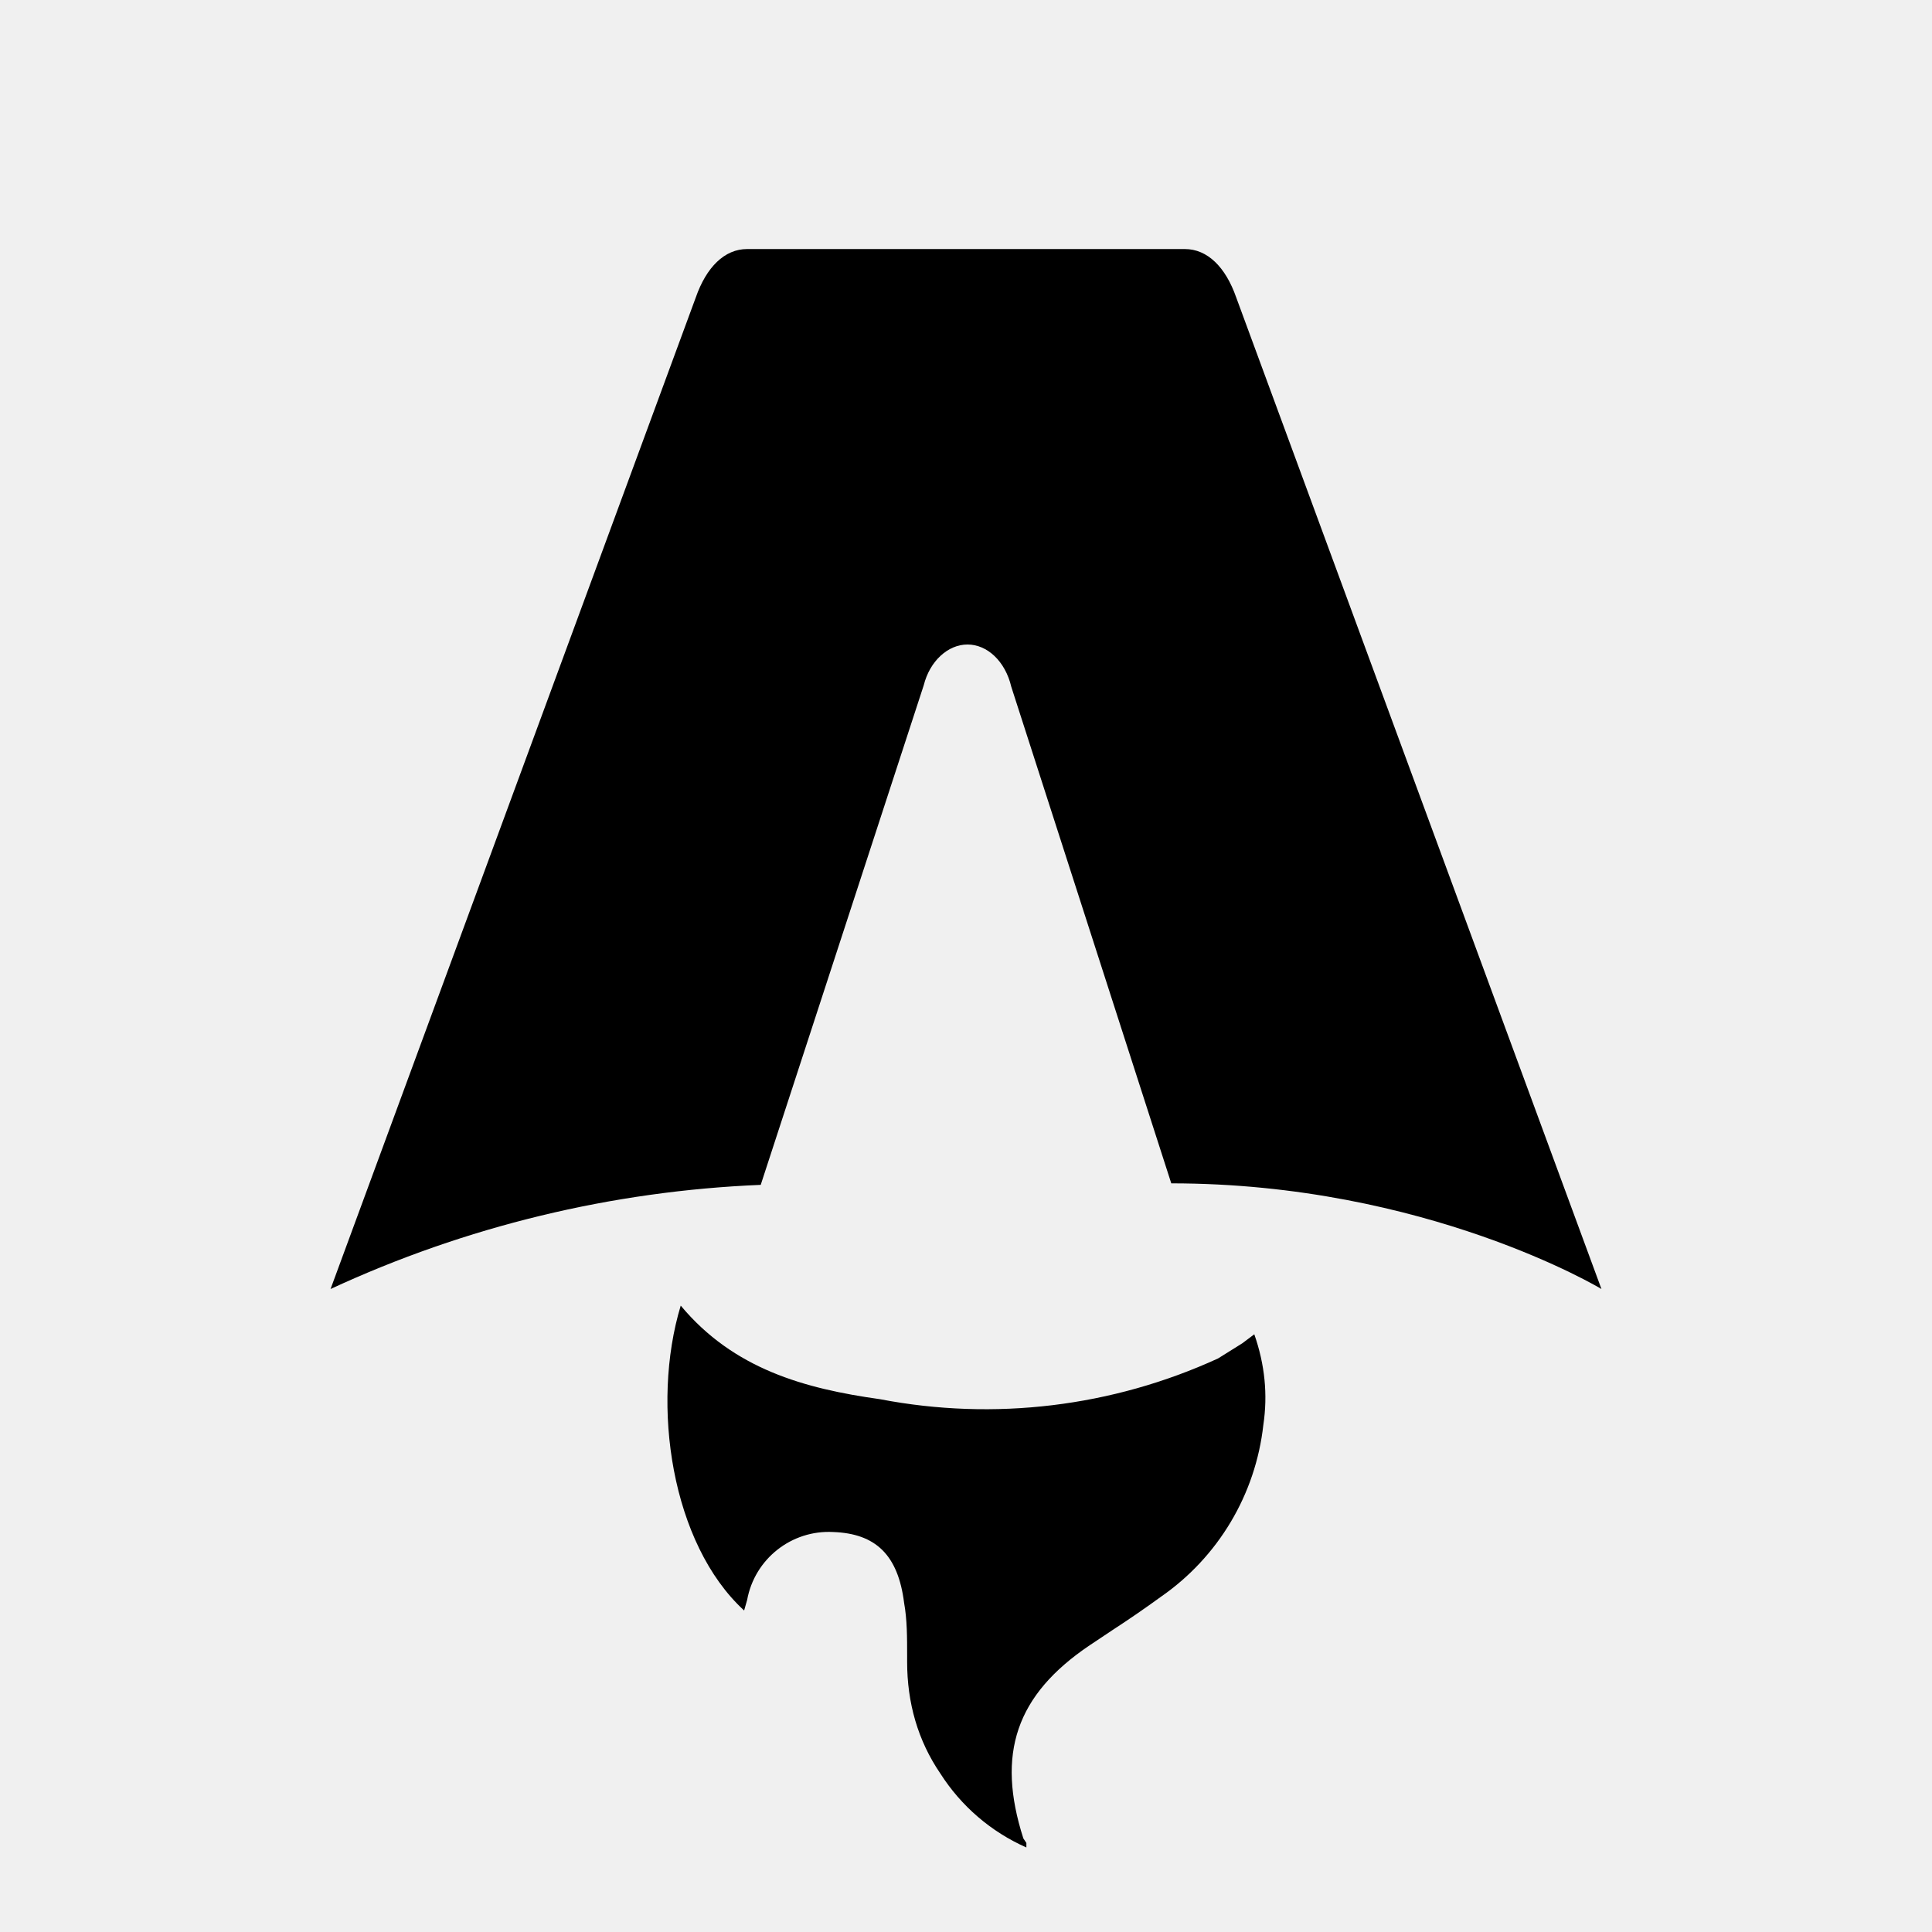
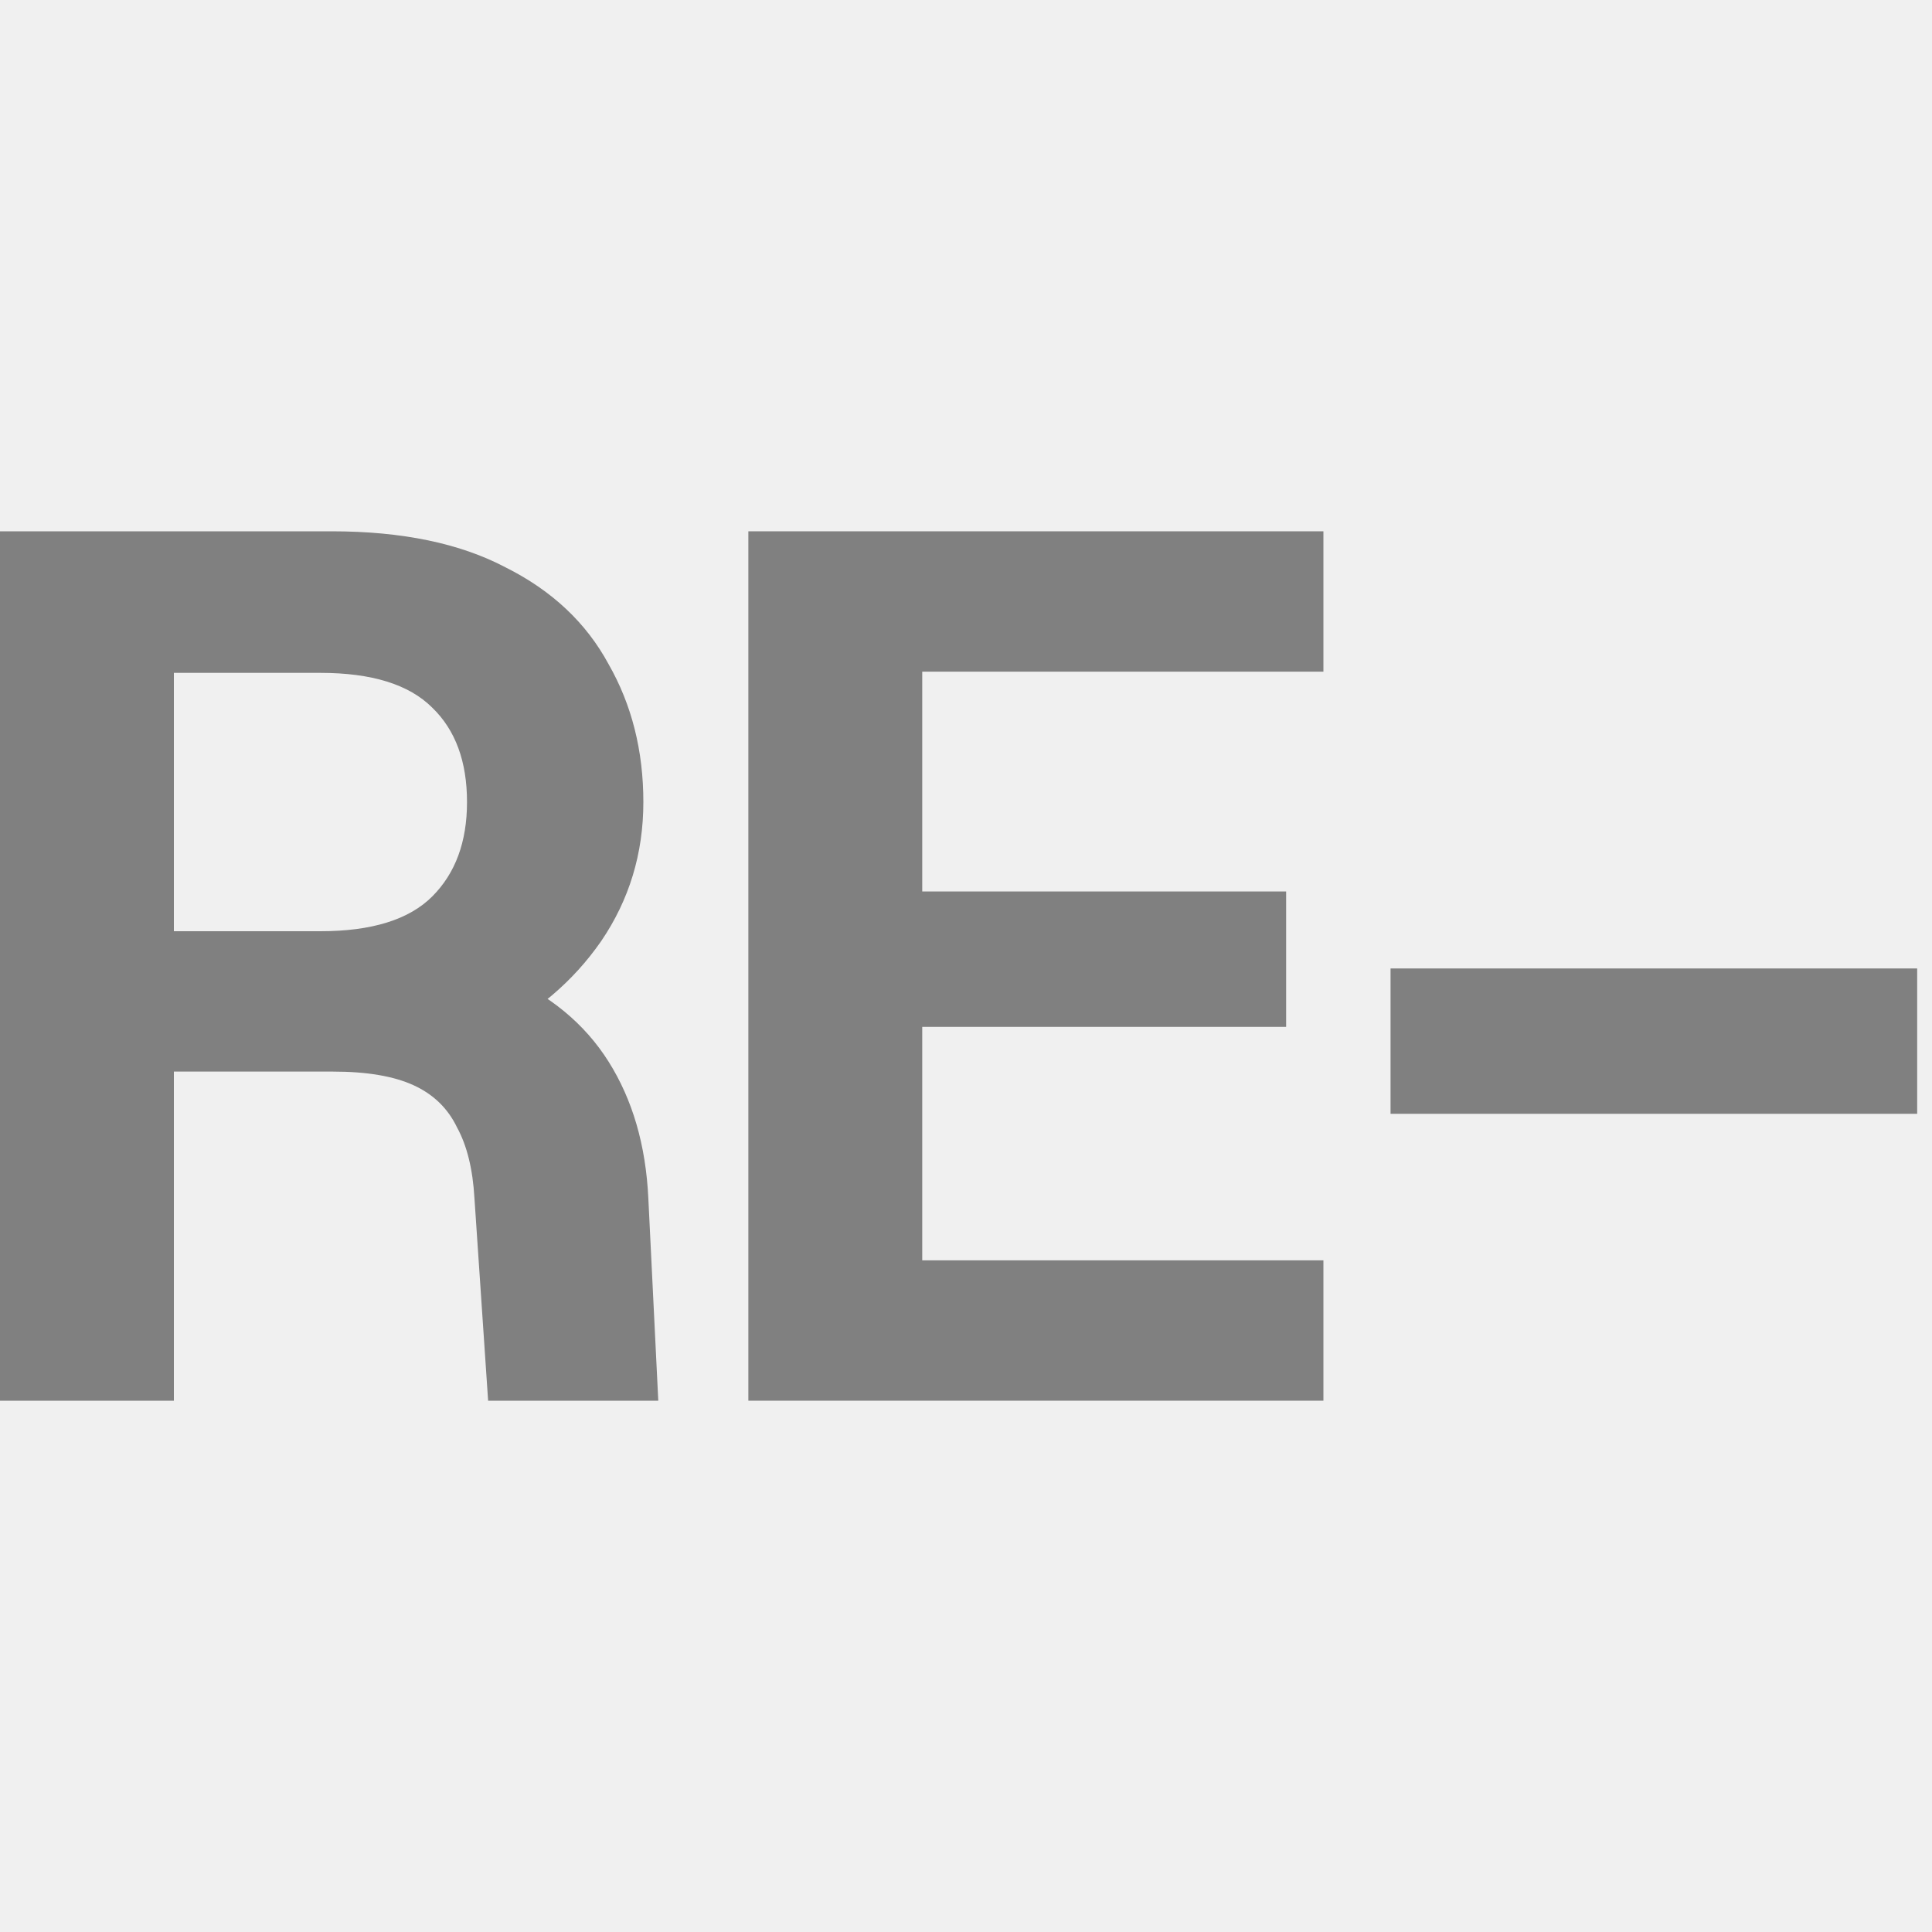
- <svg xmlns="http://www.w3.org/2000/svg" fill="none" viewBox="0 0 128 128">
-   <path d="M50.4 78.5a75.1 75.1 0 0 0-28.5 6.9l24.2-65.7c.7-2 1.9-3.2 3.4-3.2h29c1.5 0 2.7 1.2 3.4 3.2l24.2 65.7s-11.6-7-28.5-7L67 45.5c-.4-1.7-1.6-2.8-2.9-2.8-1.3 0-2.5 1.1-2.9 2.7L50.4 78.5Zm-1.1 28.2Zm-4.2-20.2c-2 6.6-.6 15.8 4.2 20.2a17.5 17.5 0 0 1 .2-.7 5.5 5.5 0 0 1 5.7-4.5c2.8.1 4.3 1.5 4.7 4.7.2 1.1.2 2.3.2 3.5v.4c0 2.7.7 5.2 2.2 7.4a13 13 0 0 0 5.7 4.9v-.3l-.2-.3c-1.8-5.6-.5-9.5 4.4-12.8l1.5-1a73 73 0 0 0 3.2-2.2 16 16 0 0 0 6.8-11.4c.3-2 .1-4-.6-6l-.8.6-1.6 1a37 37 0 0 1-22.4 2.7c-5-.7-9.7-2-13.2-6.2Z" />
-   <style>
-         path { fill: #000; }
-         @media (prefers-color-scheme: dark) {
-             path { fill: #FFF; }
-         }
-     </style>
+ <svg xmlns="http://www.w3.org/2000/svg" width="40" height="40" viewBox="0 0 40 40" fill="none">
+   <path d="M28.79 23.06V20.051H39.693V23.06H28.79Z" fill="#808080" />
+   <path d="M15.494 29V11H27.4V13.906H19.094V18.457H26.628V21.26H19.094V26.094H27.4V29H15.494Z" fill="#808080" />
+   <path d="M0 29V11H6.866C8.323 11 9.523 11.249 10.466 11.746C11.426 12.226 12.137 12.894 12.6 13.751C13.08 14.591 13.32 15.543 13.32 16.606C13.32 17.669 13.029 18.629 12.446 19.486C11.863 20.326 11.083 20.986 10.106 21.466C9.129 21.946 8.049 22.186 6.866 22.186H3.6V29H0ZM10.106 29L9.823 24.809C9.789 24.209 9.669 23.72 9.463 23.343C9.274 22.949 8.974 22.657 8.563 22.469C8.151 22.28 7.594 22.186 6.891 22.186V19.537C8.297 19.537 9.471 19.751 10.414 20.18C11.374 20.591 12.103 21.191 12.6 21.98C13.097 22.769 13.371 23.711 13.423 24.809L13.629 29H10.106ZM3.6 19.28H6.634C7.697 19.28 8.469 19.04 8.949 18.56C9.429 18.08 9.669 17.429 9.669 16.606C9.669 15.766 9.429 15.114 8.949 14.651C8.469 14.171 7.697 13.931 6.634 13.931H3.6V19.28Z" fill="#808080" />
</svg>
